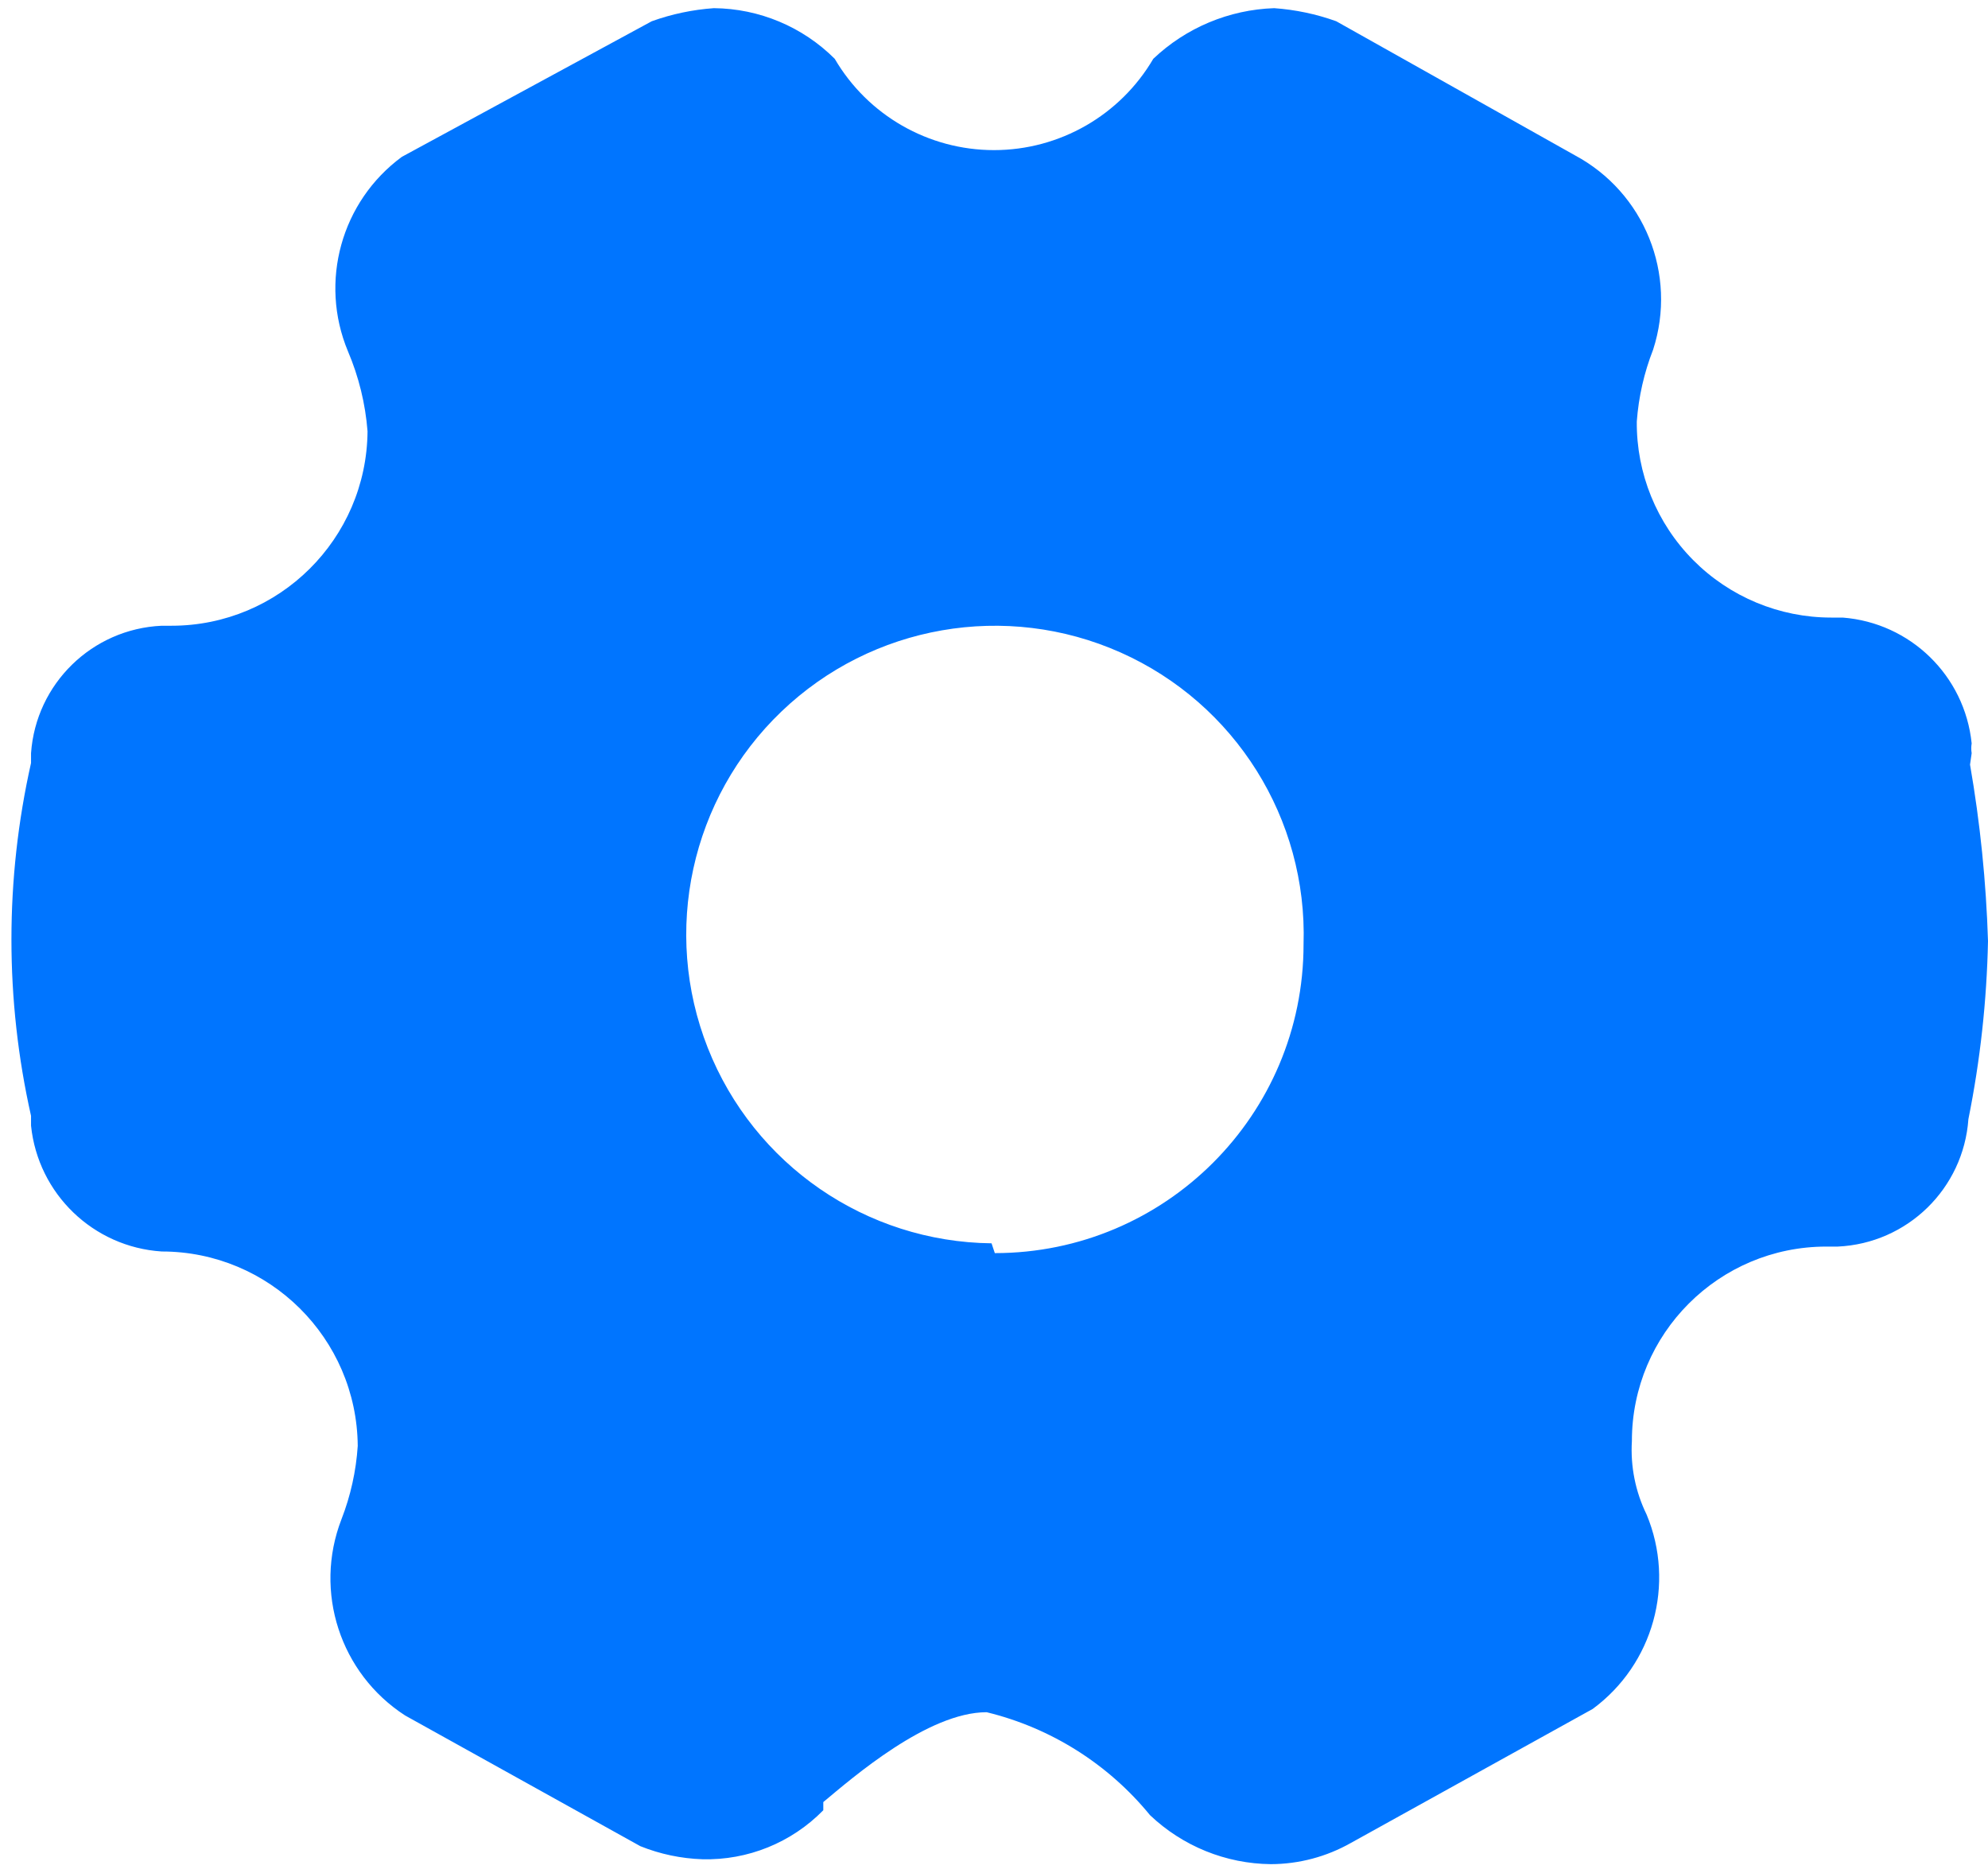
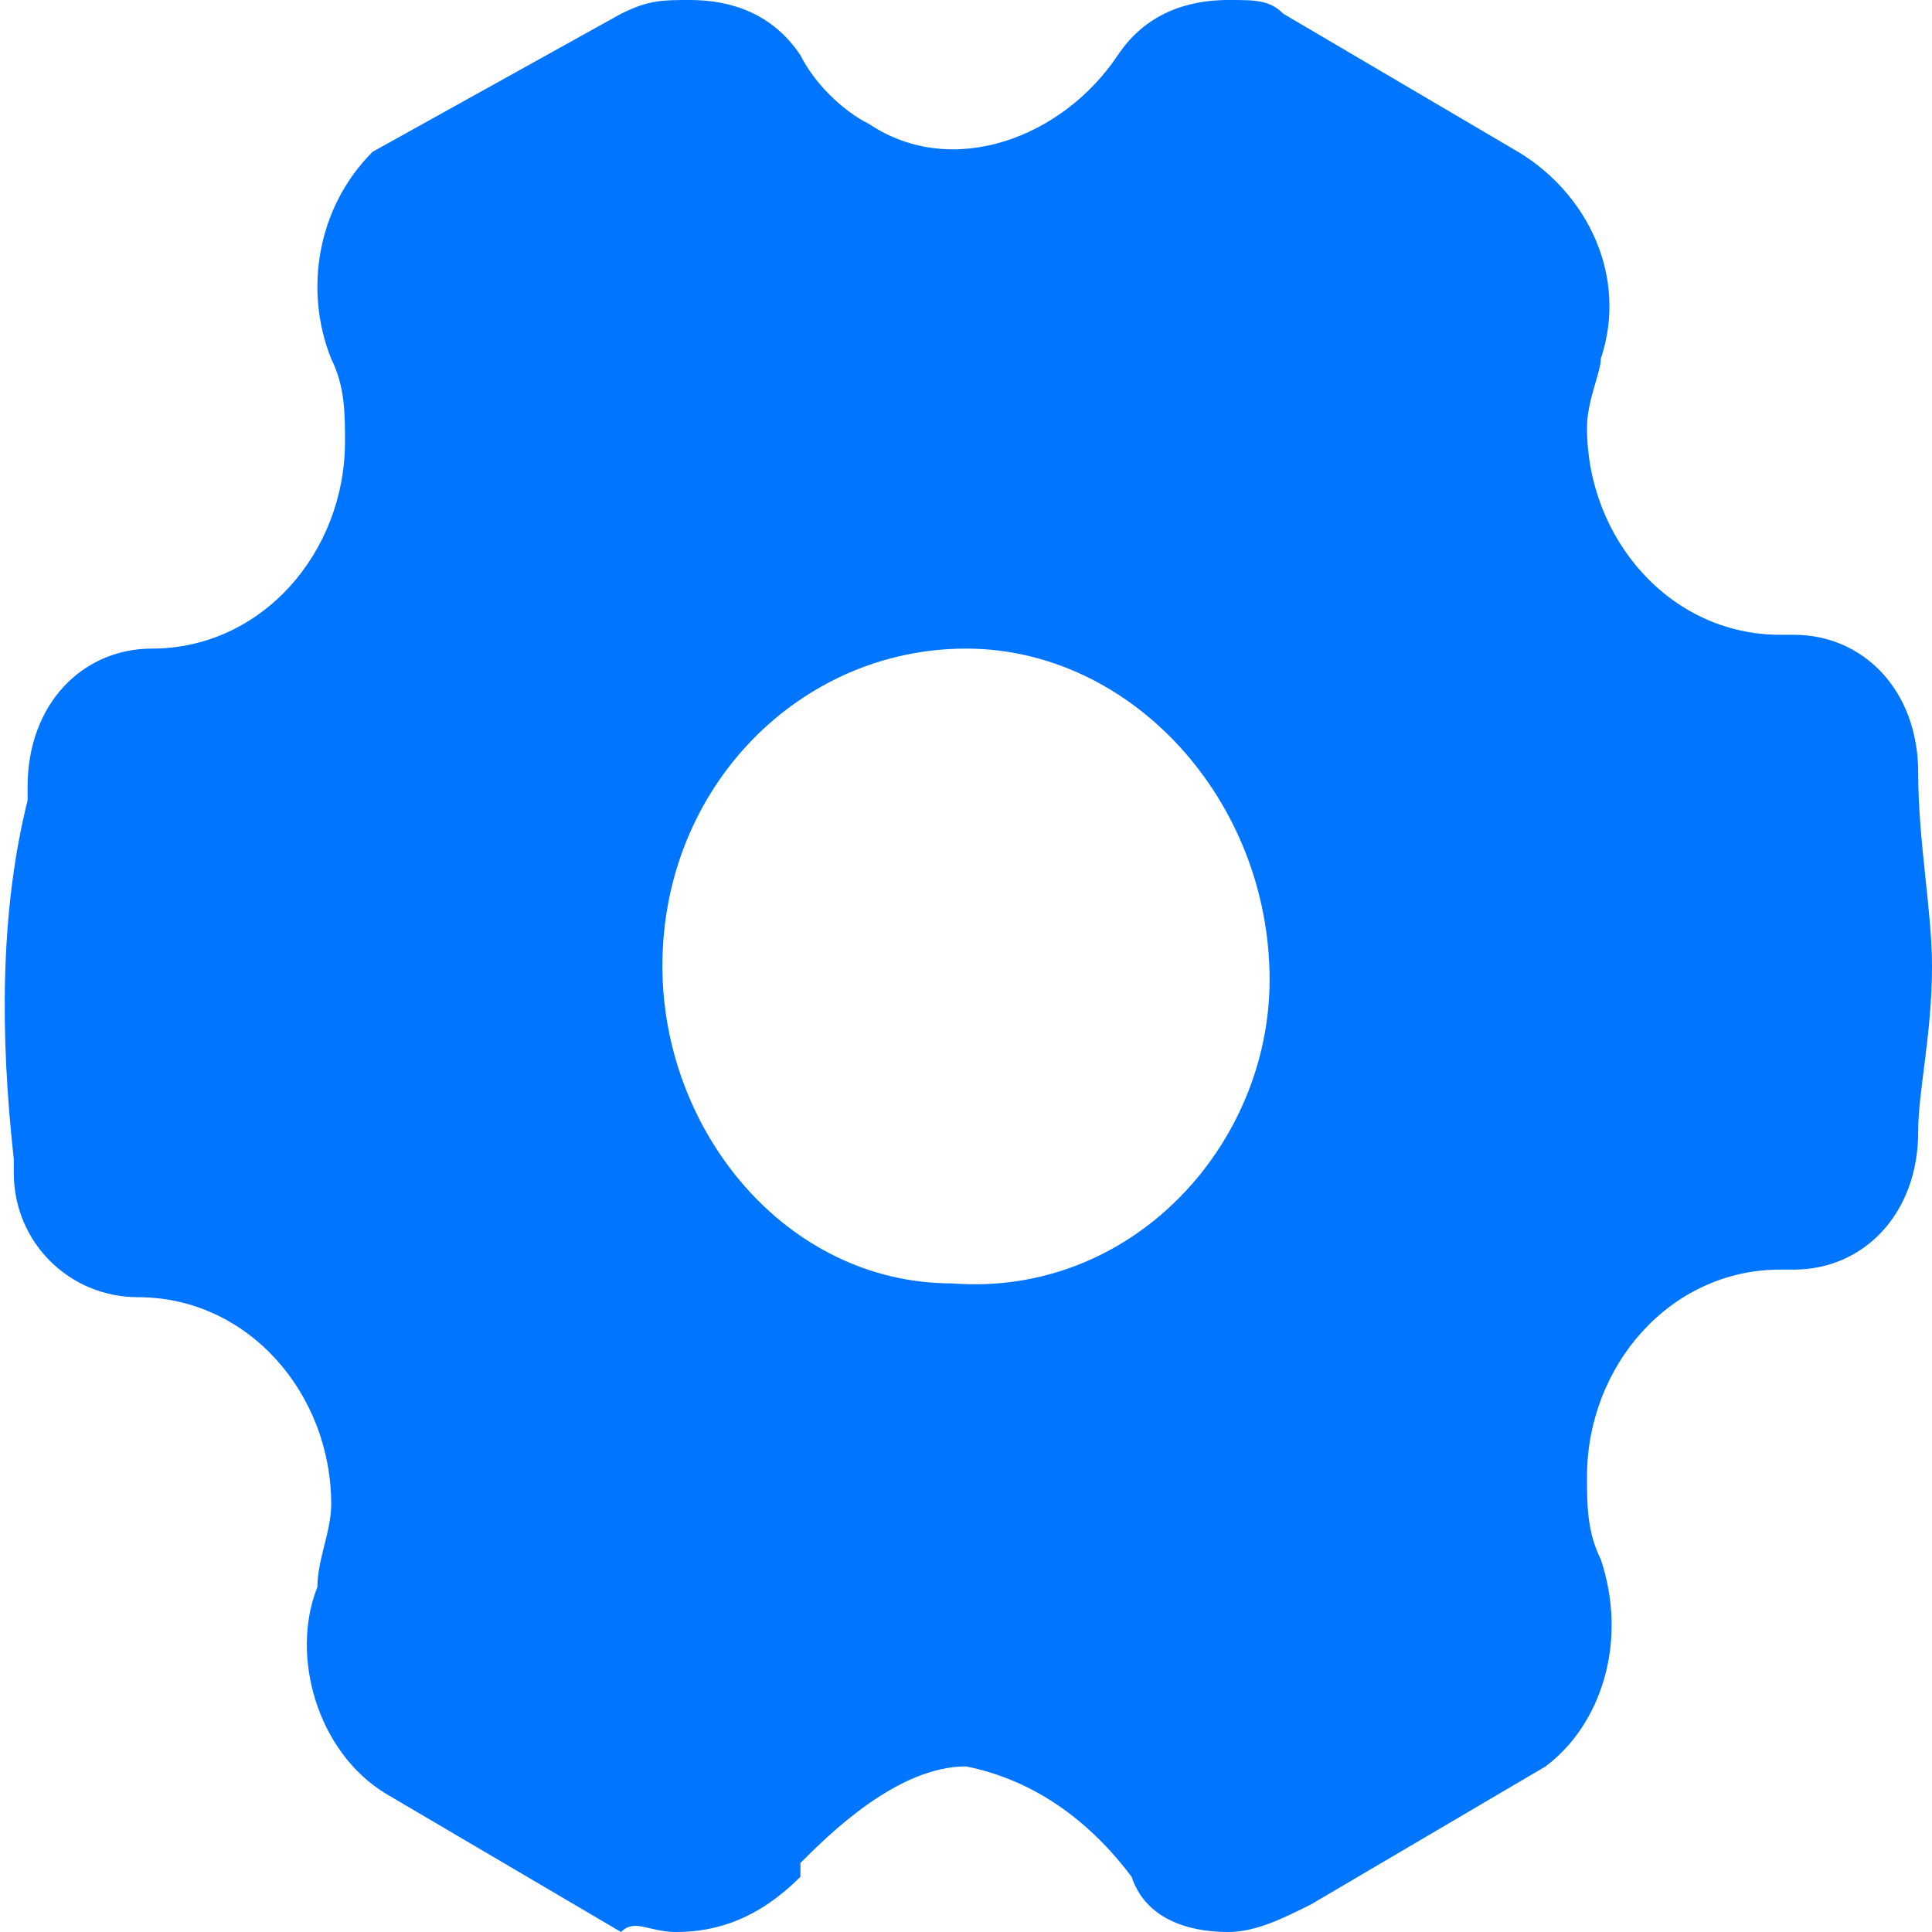
- <svg xmlns="http://www.w3.org/2000/svg" id="图层_1" data-name="图层 1" viewBox="0 0 12.17 11.46">
-   <defs>
-     <style>.cls-1{fill:#0075ff;}</style>
-   </defs>
-   <path class="cls-1" d="M370.69,343.83a.18.18,0,0,1,0-.06h0v0a.86.86,0,0,0-.79-.77h-.07a1.19,1.19,0,0,1-1.19-1.2,1.51,1.51,0,0,1,.1-.44,1,1,0,0,0-.48-1.19l-1.46-.82h0a1.42,1.42,0,0,0-.38-.08,1.13,1.13,0,0,0-.74.31,1.13,1.13,0,0,1-1.95,0,1.06,1.06,0,0,0-.74-.31,1.42,1.42,0,0,0-.38.08h0l-1.53.83h0a1,1,0,0,0-.33,1.19h0a1.56,1.56,0,0,1,.12.49,1.2,1.2,0,0,1-1.2,1.19h-.06a.84.84,0,0,0-.8.78v0h0s0,0,0,.06a4.92,4.92,0,0,0,0,2.16s0,.05,0,.06h0v0a.86.86,0,0,0,.8.77h0a1.2,1.2,0,0,1,1.2,1.19,1.51,1.51,0,0,1-.1.45,1,1,0,0,0,.39,1.2h0l1.44.8h0a1.12,1.12,0,0,0,.38.08,1,1,0,0,0,.74-.3l0-.05c.18-.15.64-.55,1-.55a1.86,1.86,0,0,1,1,.63,1.09,1.09,0,0,0,.74.3,1,1,0,0,0,.49-.13h0l1.48-.82h0a1,1,0,0,0,.33-1.19h0a.9.9,0,0,1-.09-.45v0h0a1.19,1.19,0,0,1,1.19-1.19h.07a.84.84,0,0,0,.8-.78v0h0s0,0,0,0a6.16,6.16,0,0,0,.12-1.09,7.71,7.71,0,0,0-.11-1.08Zm-6,3A1.89,1.89,0,1,1,366.6,345a1.89,1.89,0,0,1-1.89,1.89Zm0,0" transform="translate(-358.62 -339.22)" />
+ <svg xmlns="http://www.w3.org/2000/svg" version="1.1" id="图层_1" x="0px" y="0px" viewBox="0 0 14 14" style="enable-background:new 0 0 14 14;" xml:space="preserve">
+   <style type="text/css">
+ 	.st0{fill:#0075FF;}
+ </style>
+   <path class="st0" d="M13.9,5.6C13.9,5.6,13.9,5.6,13.9,5.6L13.9,5.6L13.9,5.6c0-0.6-0.4-1-0.9-1h-0.1c-0.8,0-1.4-0.7-1.4-1.5  c0,0,0,0,0,0c0-0.2,0.1-0.4,0.1-0.5c0.2-0.6-0.1-1.2-0.6-1.5l-1.7-1l0,0C9.2,0,9.1,0,8.9,0C8.6,0,8.3,0.1,8.1,0.4  C7.7,1,6.9,1.3,6.3,0.9C6.1,0.8,5.9,0.6,5.8,0.4C5.6,0.1,5.3,0,5,0C4.8,0,4.7,0,4.5,0.1l0,0l-1.8,1l0,0C2.3,1.5,2.2,2.1,2.4,2.6l0,0  C2.5,2.8,2.5,3,2.5,3.2c0,0.8-0.6,1.5-1.4,1.5H1.1c-0.5,0-0.9,0.4-0.9,1l0,0l0,0c0,0,0,0,0,0.1C0,6.6,0,7.5,0.1,8.4c0,0,0,0.1,0,0.1  l0,0l0,0c0,0.5,0.4,0.9,0.9,0.9l0,0c0.8,0,1.4,0.7,1.4,1.5c0,0.2-0.1,0.4-0.1,0.6c-0.2,0.5,0,1.2,0.5,1.5l0,0l1.7,1l0,0  C4.6,13.9,4.7,14,4.9,14c0.3,0,0.6-0.1,0.9-0.4v-0.1c0.2-0.2,0.7-0.7,1.2-0.7c0.5,0.1,0.9,0.4,1.2,0.8C8.3,13.9,8.6,14,8.9,14  c0.2,0,0.4-0.1,0.6-0.2l0,0l1.7-1l0,0c0.4-0.3,0.6-0.9,0.4-1.5l0,0c-0.1-0.2-0.1-0.4-0.1-0.6l0,0l0,0c0-0.8,0.6-1.5,1.4-1.5l0,0h0.1  c0.5,0,0.9-0.4,0.9-1l0,0l0,0l0,0C13.9,7.9,14,7.5,14,7C14,6.6,13.9,6.1,13.9,5.6L13.9,5.6z M6.9,9.3C5.7,9.3,4.8,8.2,4.8,7  c0-1.3,1-2.3,2.2-2.3c1.2,0,2.2,1.1,2.2,2.4c0,0,0,0,0,0C9.2,8.3,8.2,9.4,6.9,9.3L6.9,9.3L6.9,9.3z" />
</svg>
